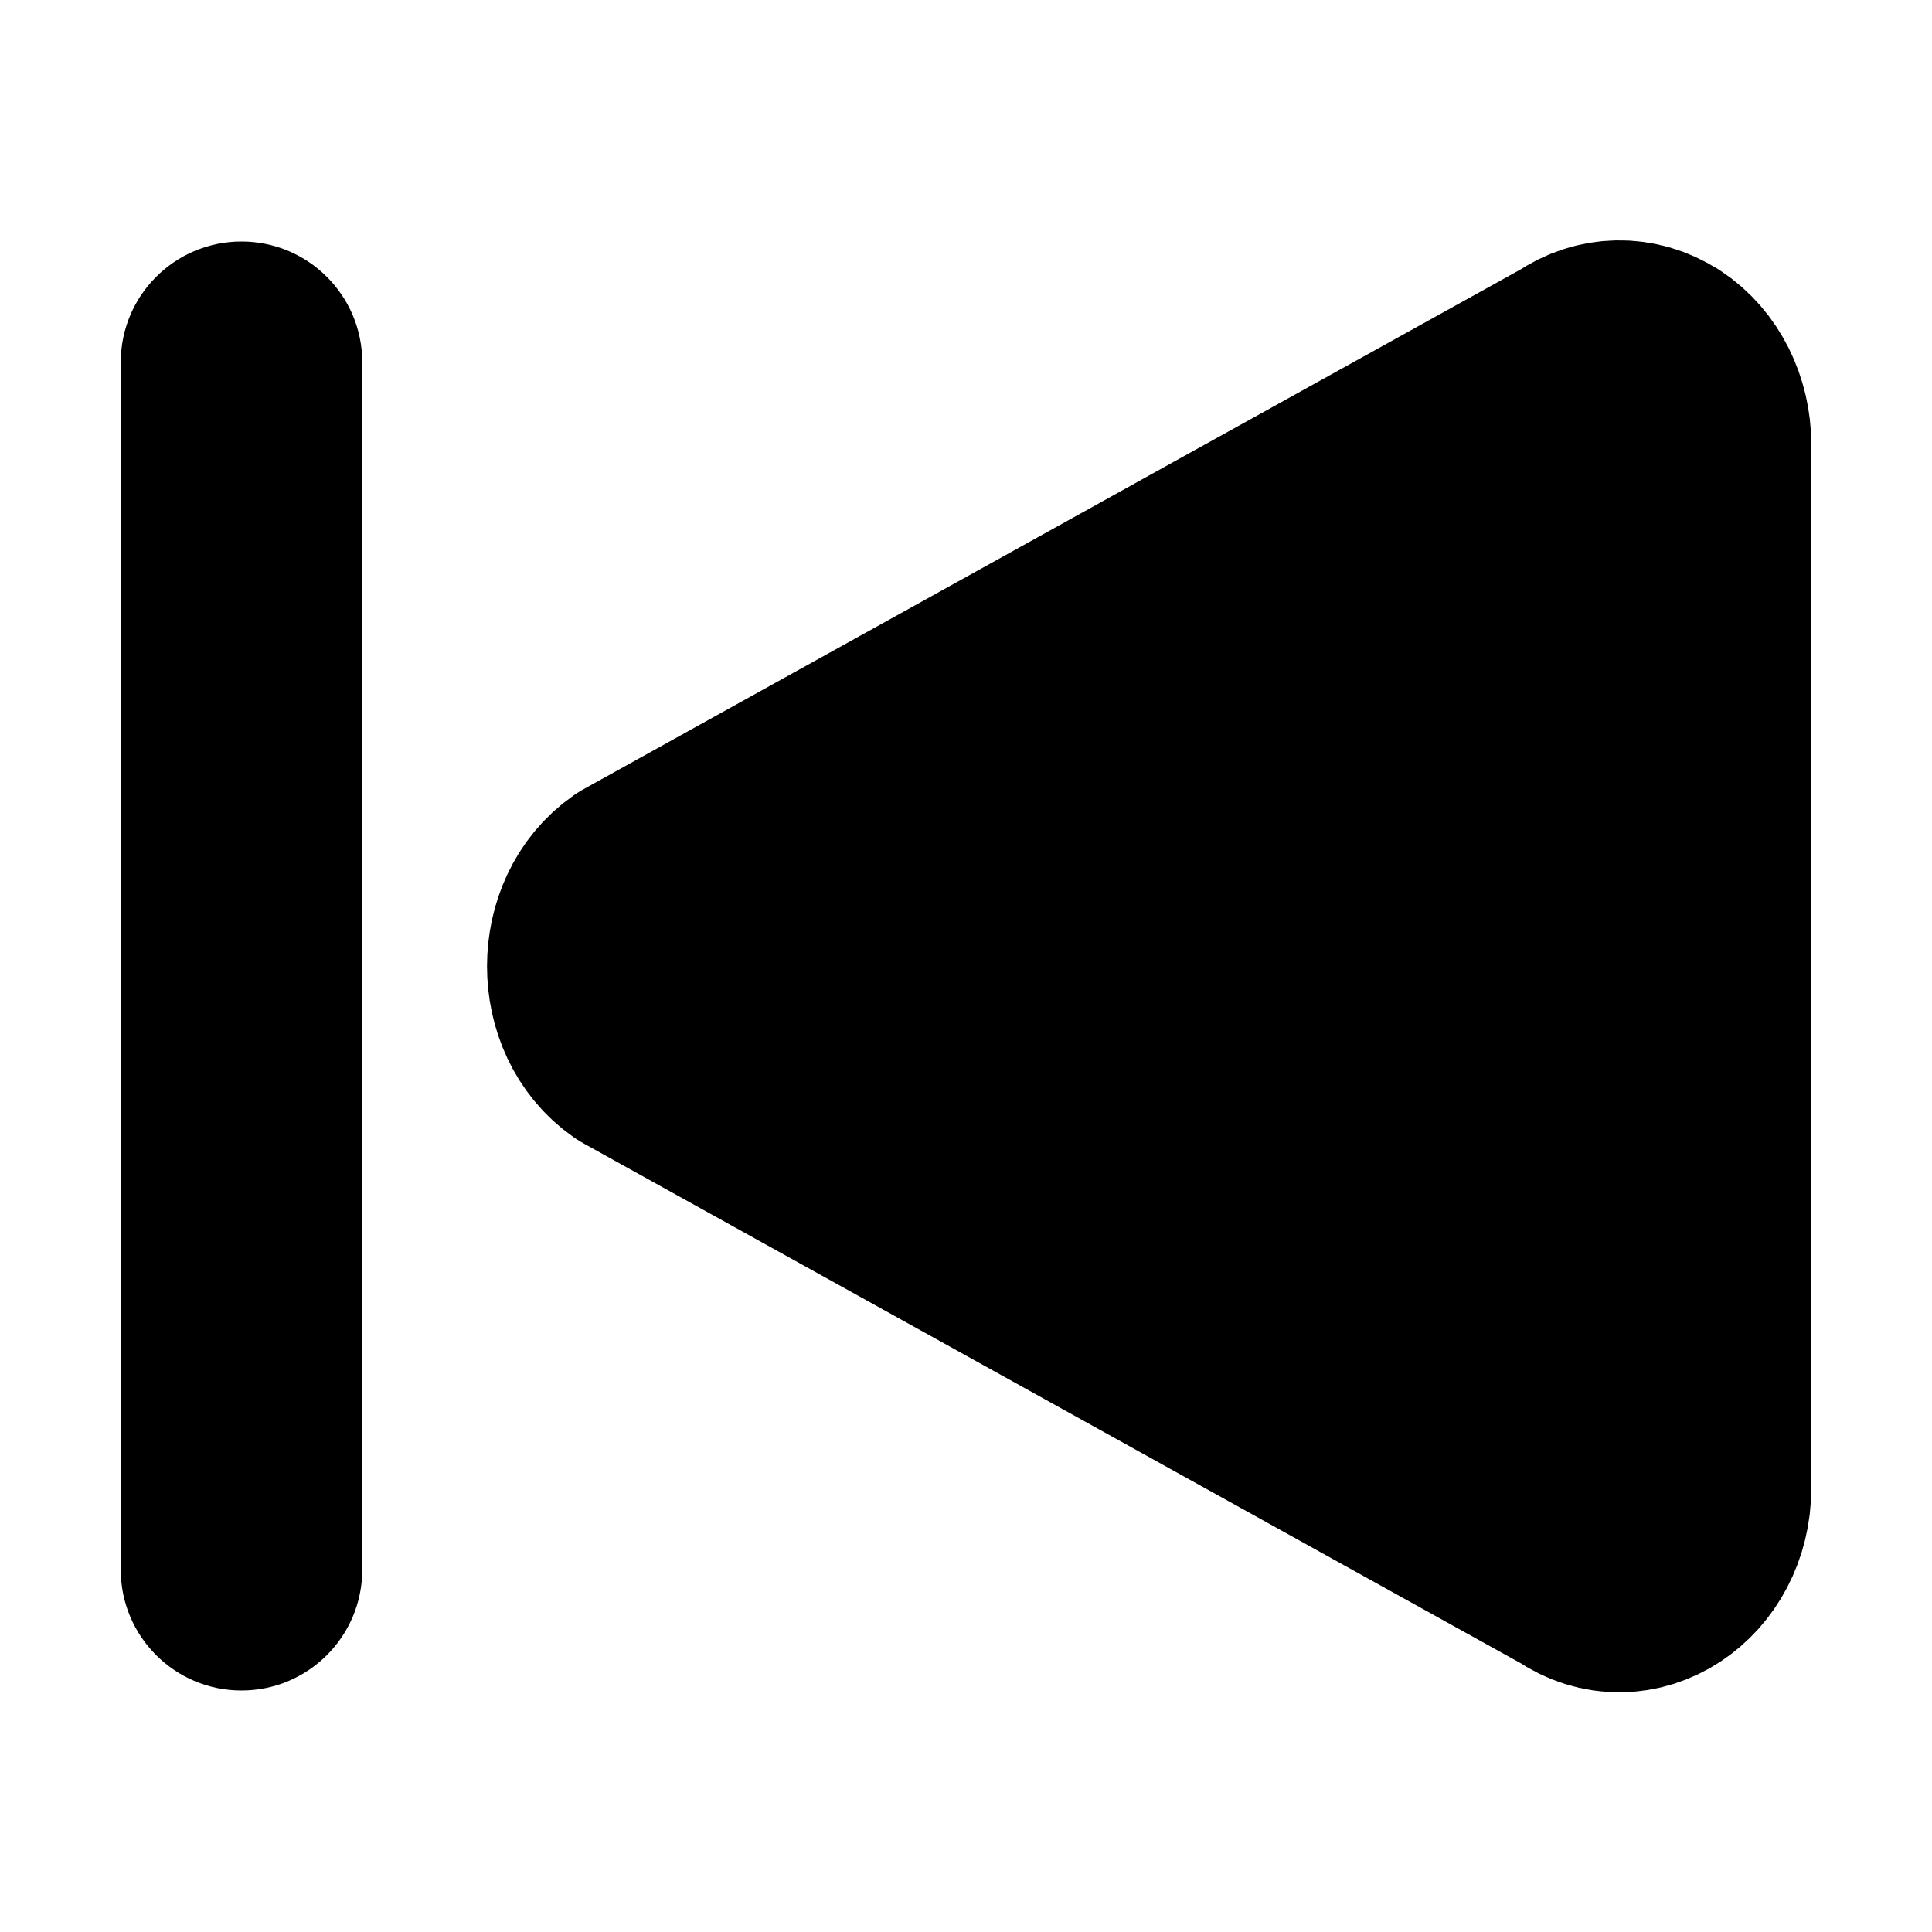
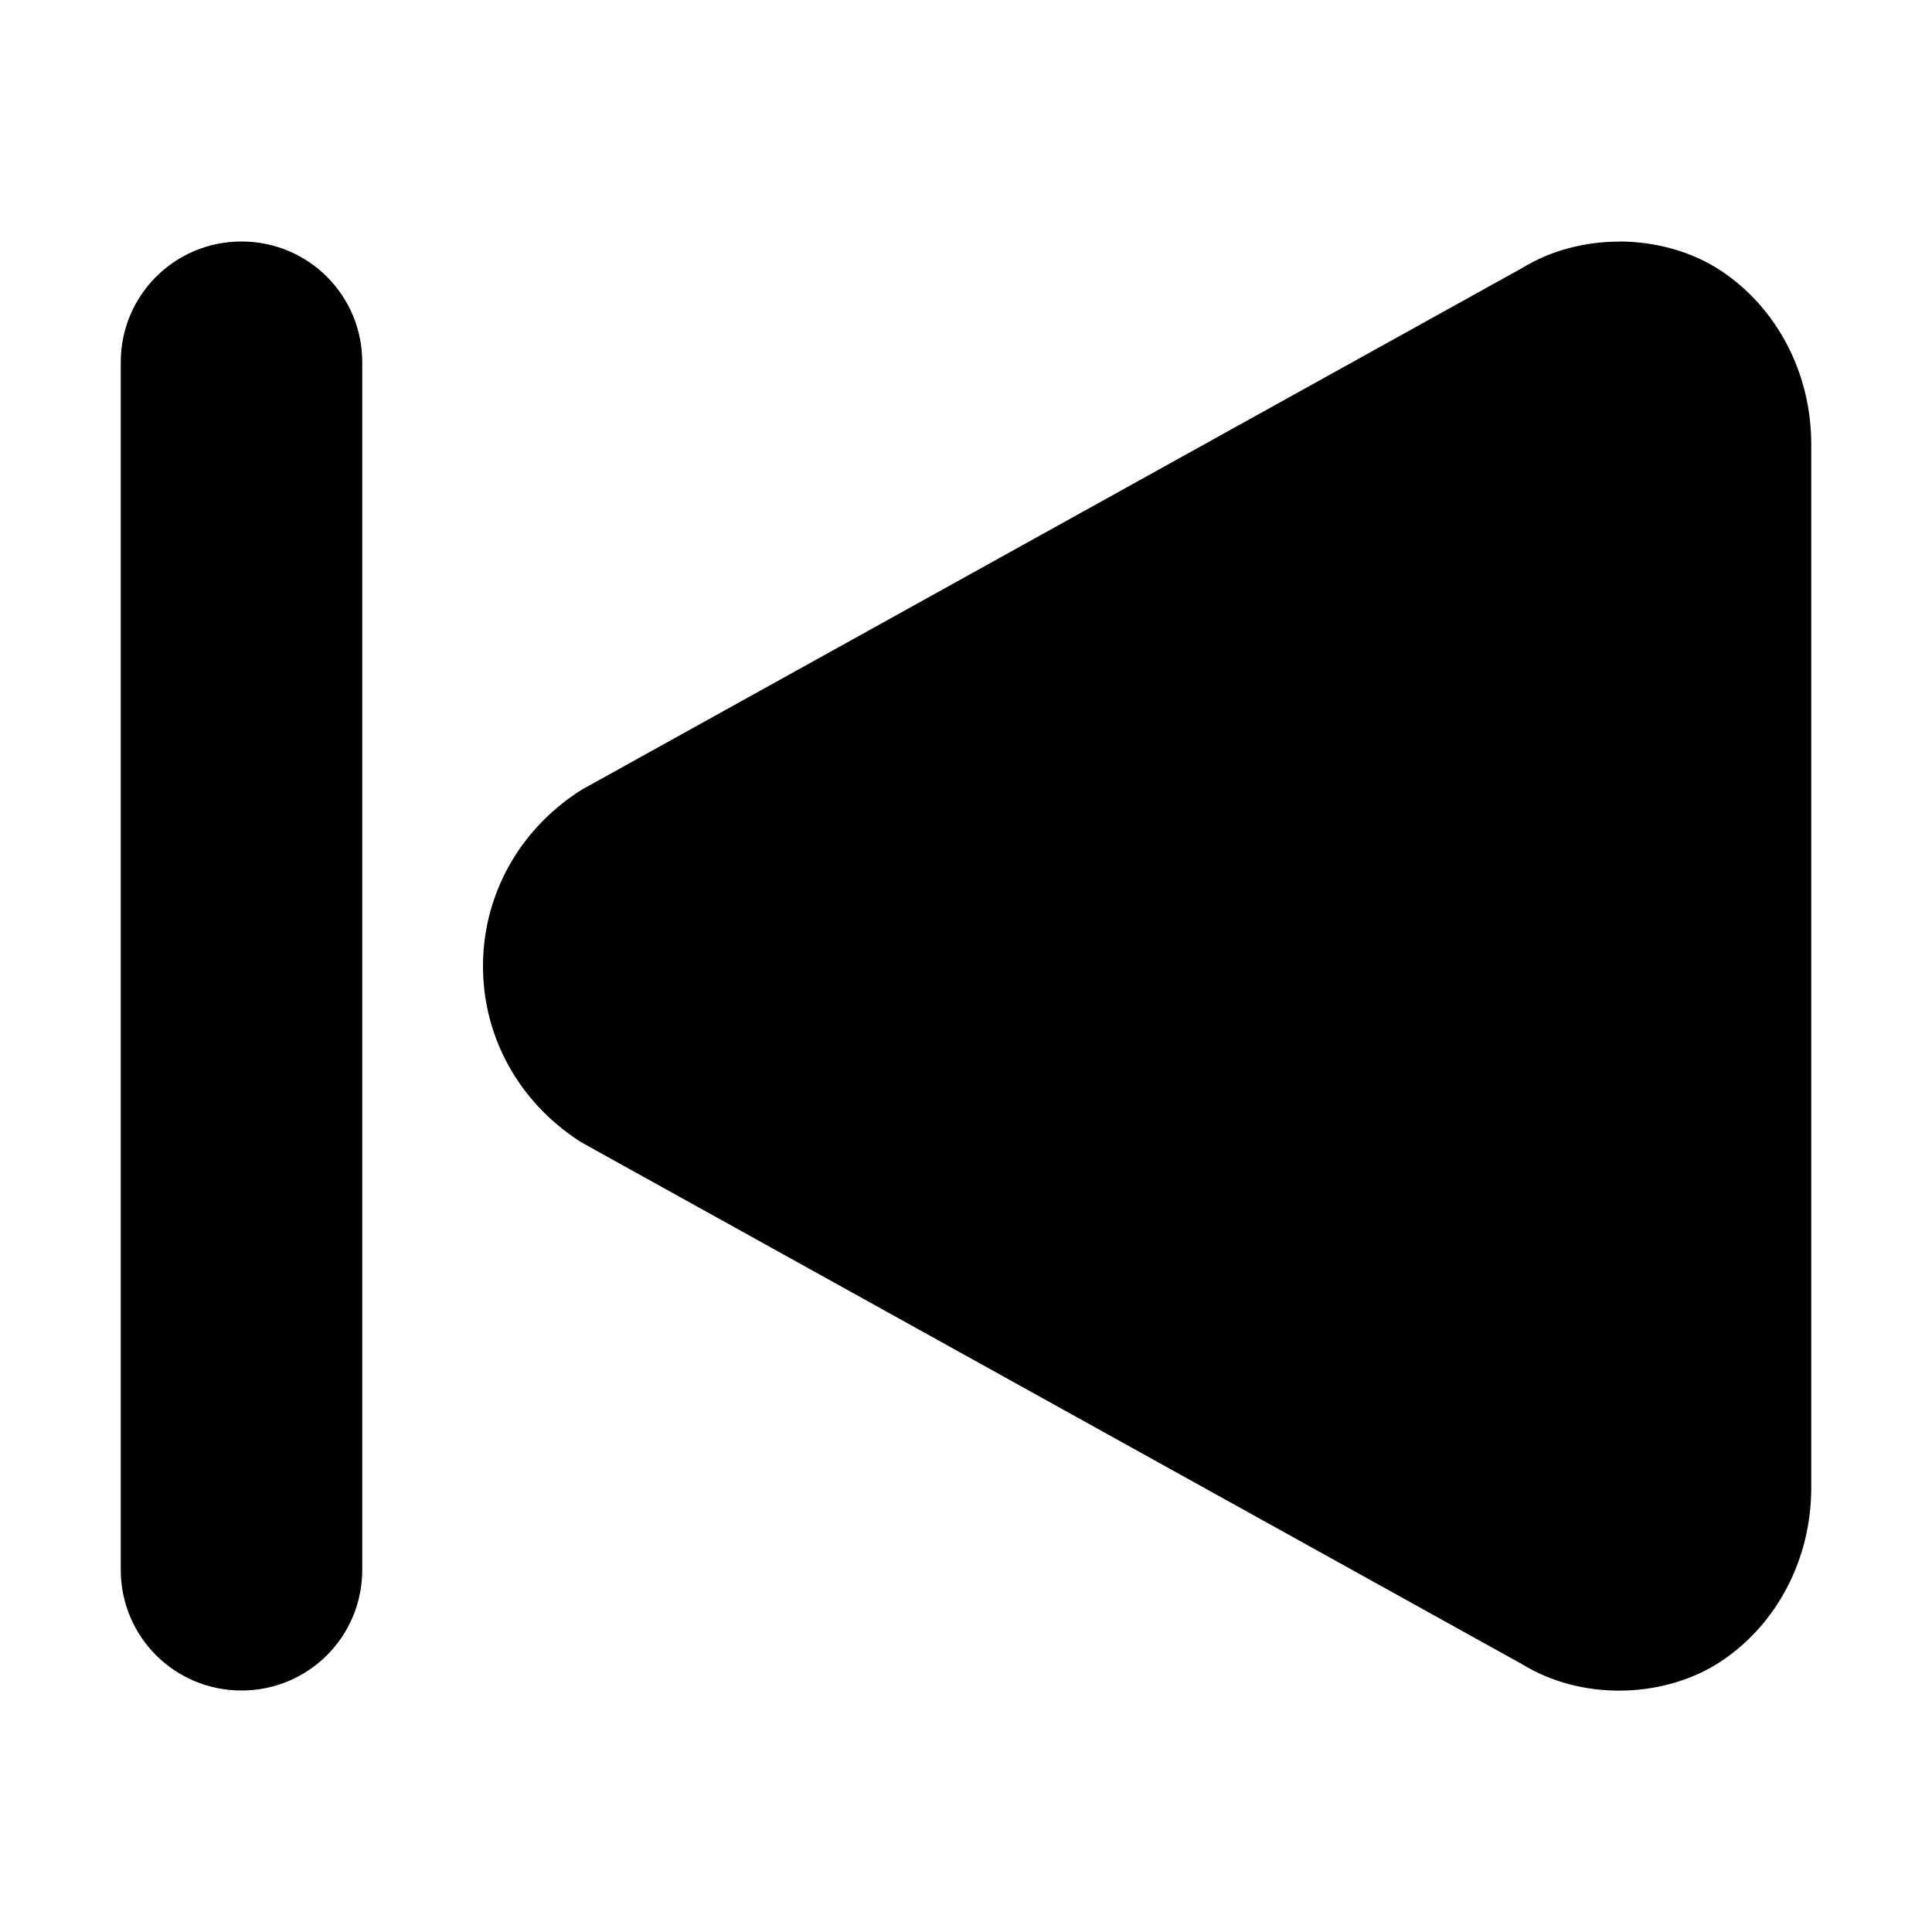
<svg xmlns="http://www.w3.org/2000/svg" xmlns:ns1="https://www.gtk.org/grappa" id="svg1" width="16" height="16" ns1:keywords="media-skip-backward start" ns1:state="1" ns1:version="1" version="1.1">
  <style id="style1" type="text/css">.not-initial-state {
      display: none;
    }</style>
-   <path id="path1" d="m13.73 3.029c0.203 0.133 0.328 0.383 0.328 0.653v8.64c-3.35e-4 0.582-0.549 0.942-0.98 0.643l-7.788-4.32c-0.419-0.291-0.419-0.994 0-1.285l7.788-4.32c0.2-0.139 0.449-0.143 0.652-0.01z" stroke="#000" stroke-linejoin="round" stroke-width="1.885" />
-   <rect id="rect2" transform="scale(-1,1)" x="-3" y="2" width="2" height="12" ry="1" style="paint-order:stroke markers fill" />
+   <path id="rect2-2" d="m13.41 2c0.303 3.064e-4 0.601 0.084 0.836 0.238 0.471 0.309 0.754 0.853 0.754 1.44v8.645c-3.38e-4 0.587-0.283 1.131-0.754 1.44-0.235 0.154-0.533 0.238-0.836 0.238-0.278 2.81e-4 -0.561-0.069-0.805-0.219l-7.773-4.312a0.942 0.942 0 0 1-0.08-0.051c-0.502-0.349-0.753-0.884-0.752-1.418-5.97e-4 -0.534 0.25-1.069 0.752-1.418a0.942 0.942 0 0 1 0.08-0.051l7.773-4.312c0.243-0.149 0.527-0.219 0.805-0.219zm-11.41 0c0.554 0 1 0.446 1 1v10c0 0.554-0.446 1-1 1s-1-0.446-1-1v-10c0-0.554 0.446-1 1-1z" style="paint-order:stroke markers fill" />
</svg>
